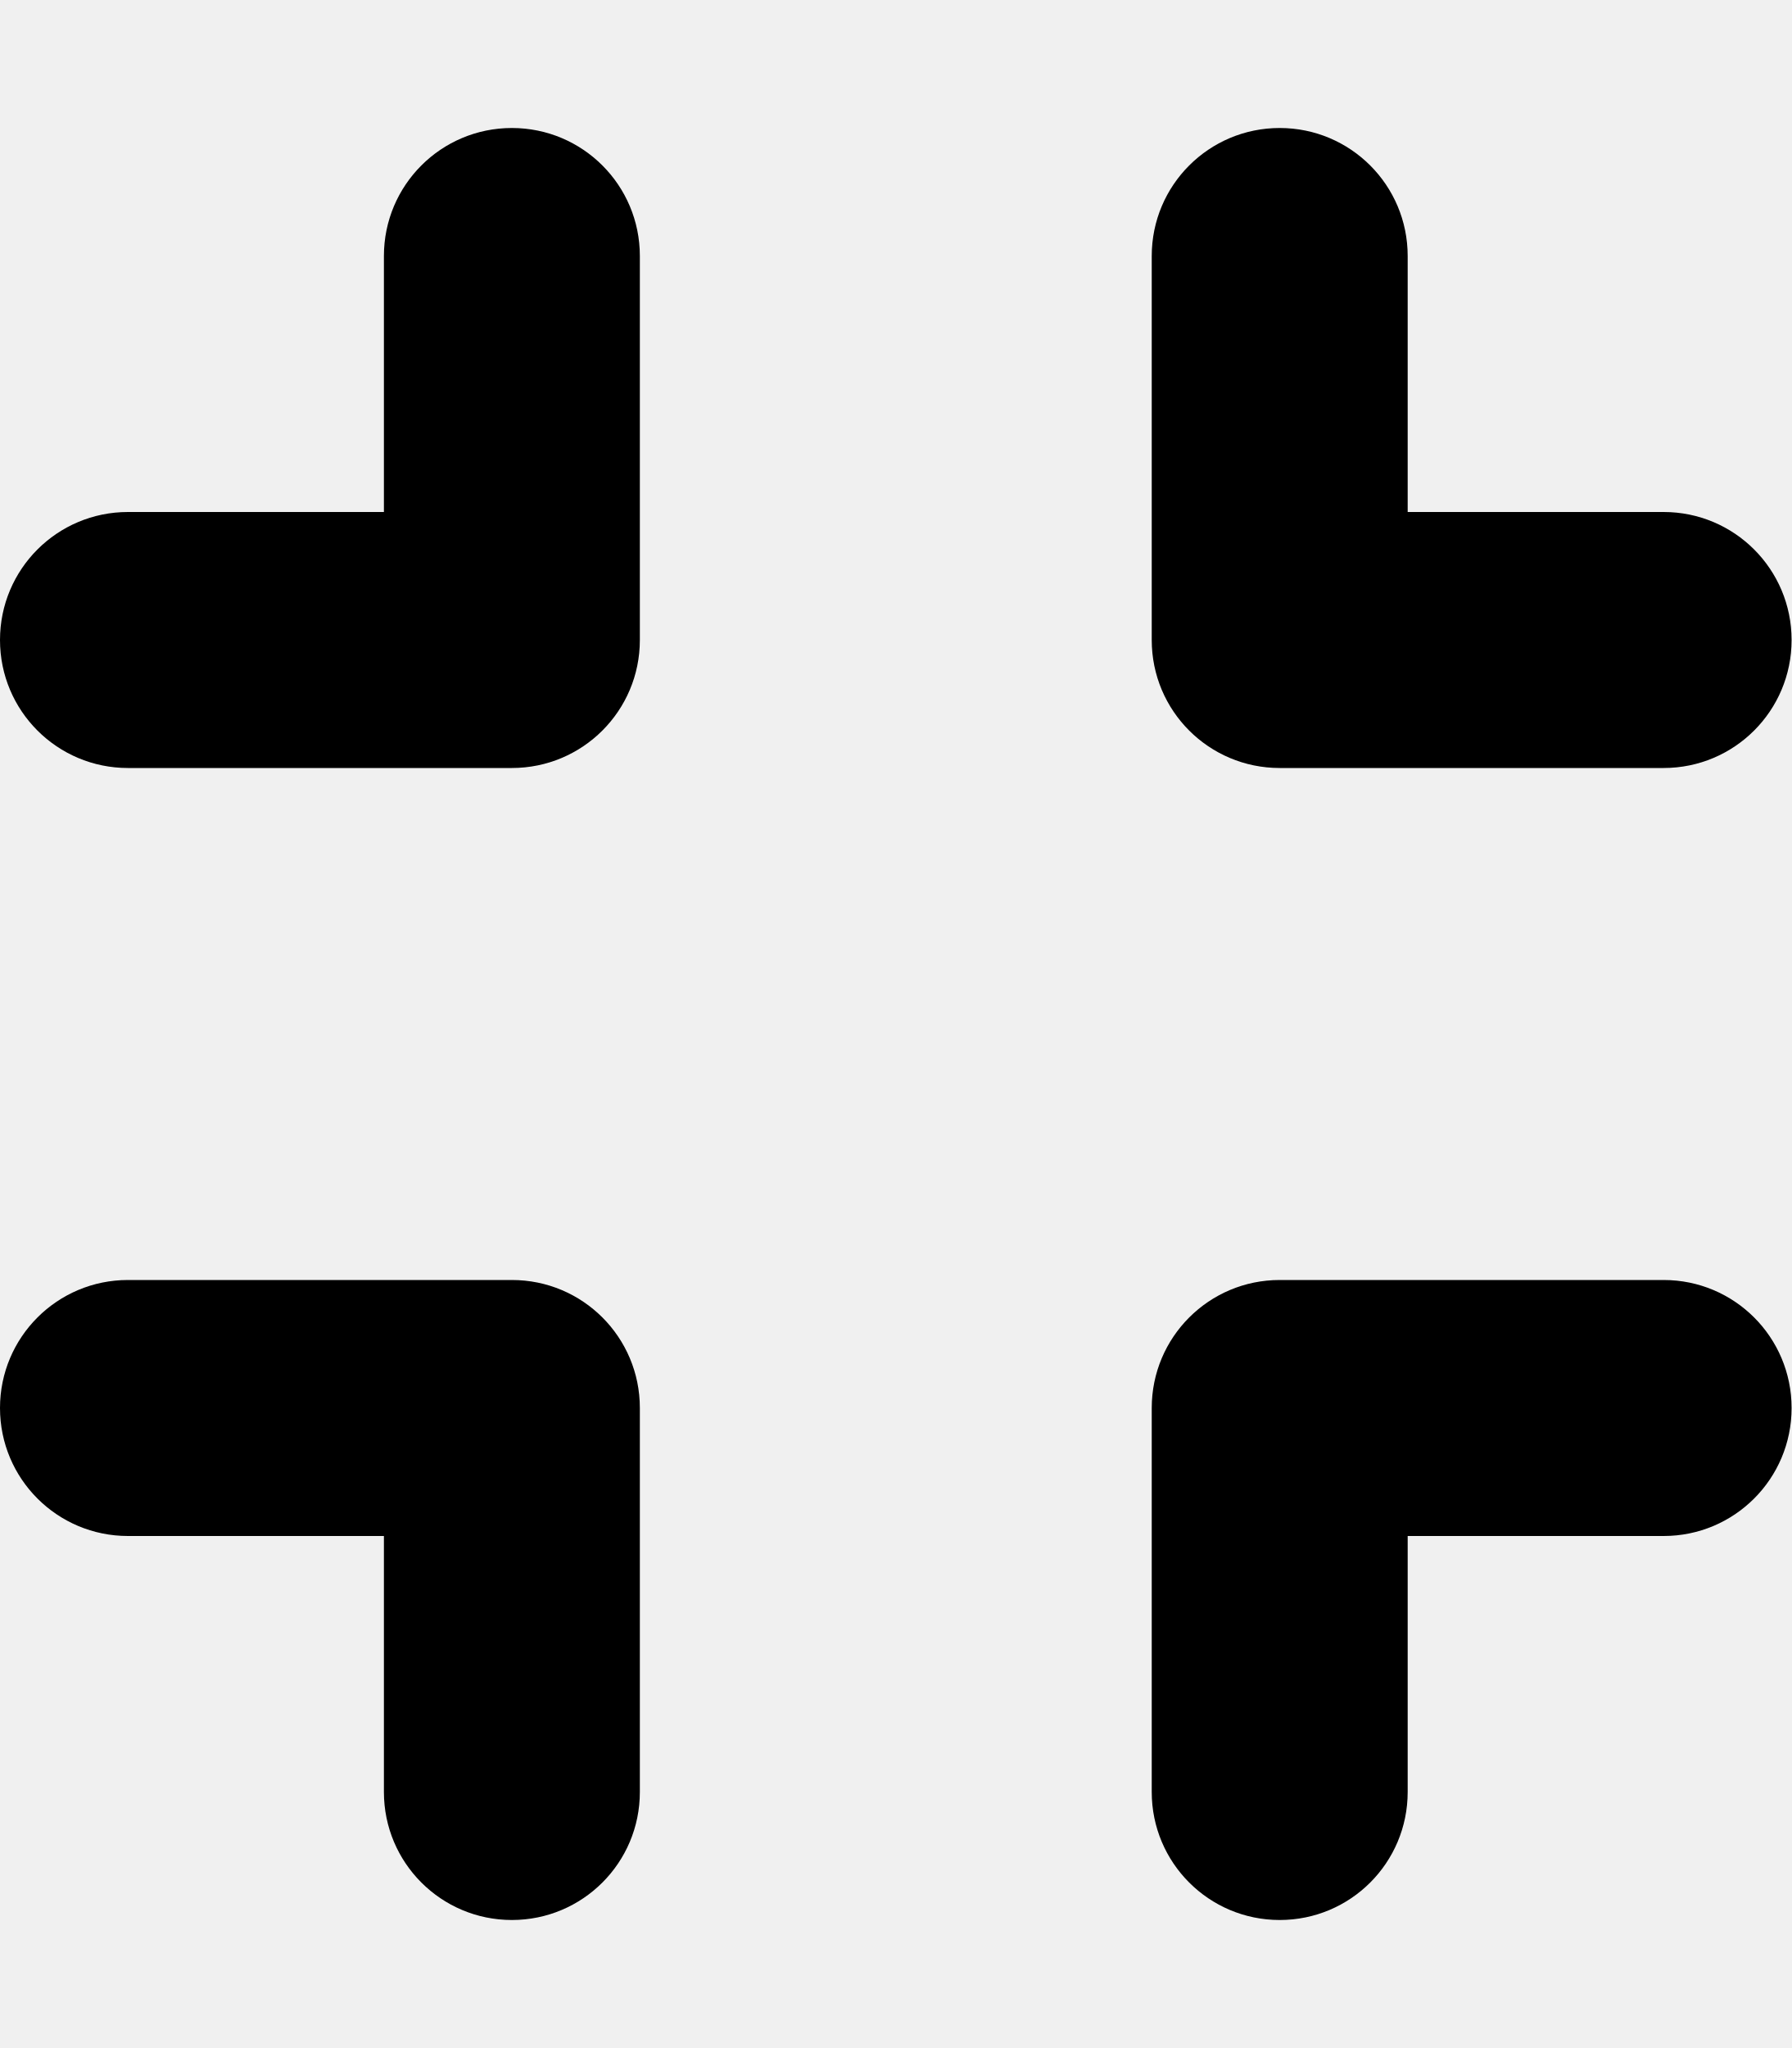
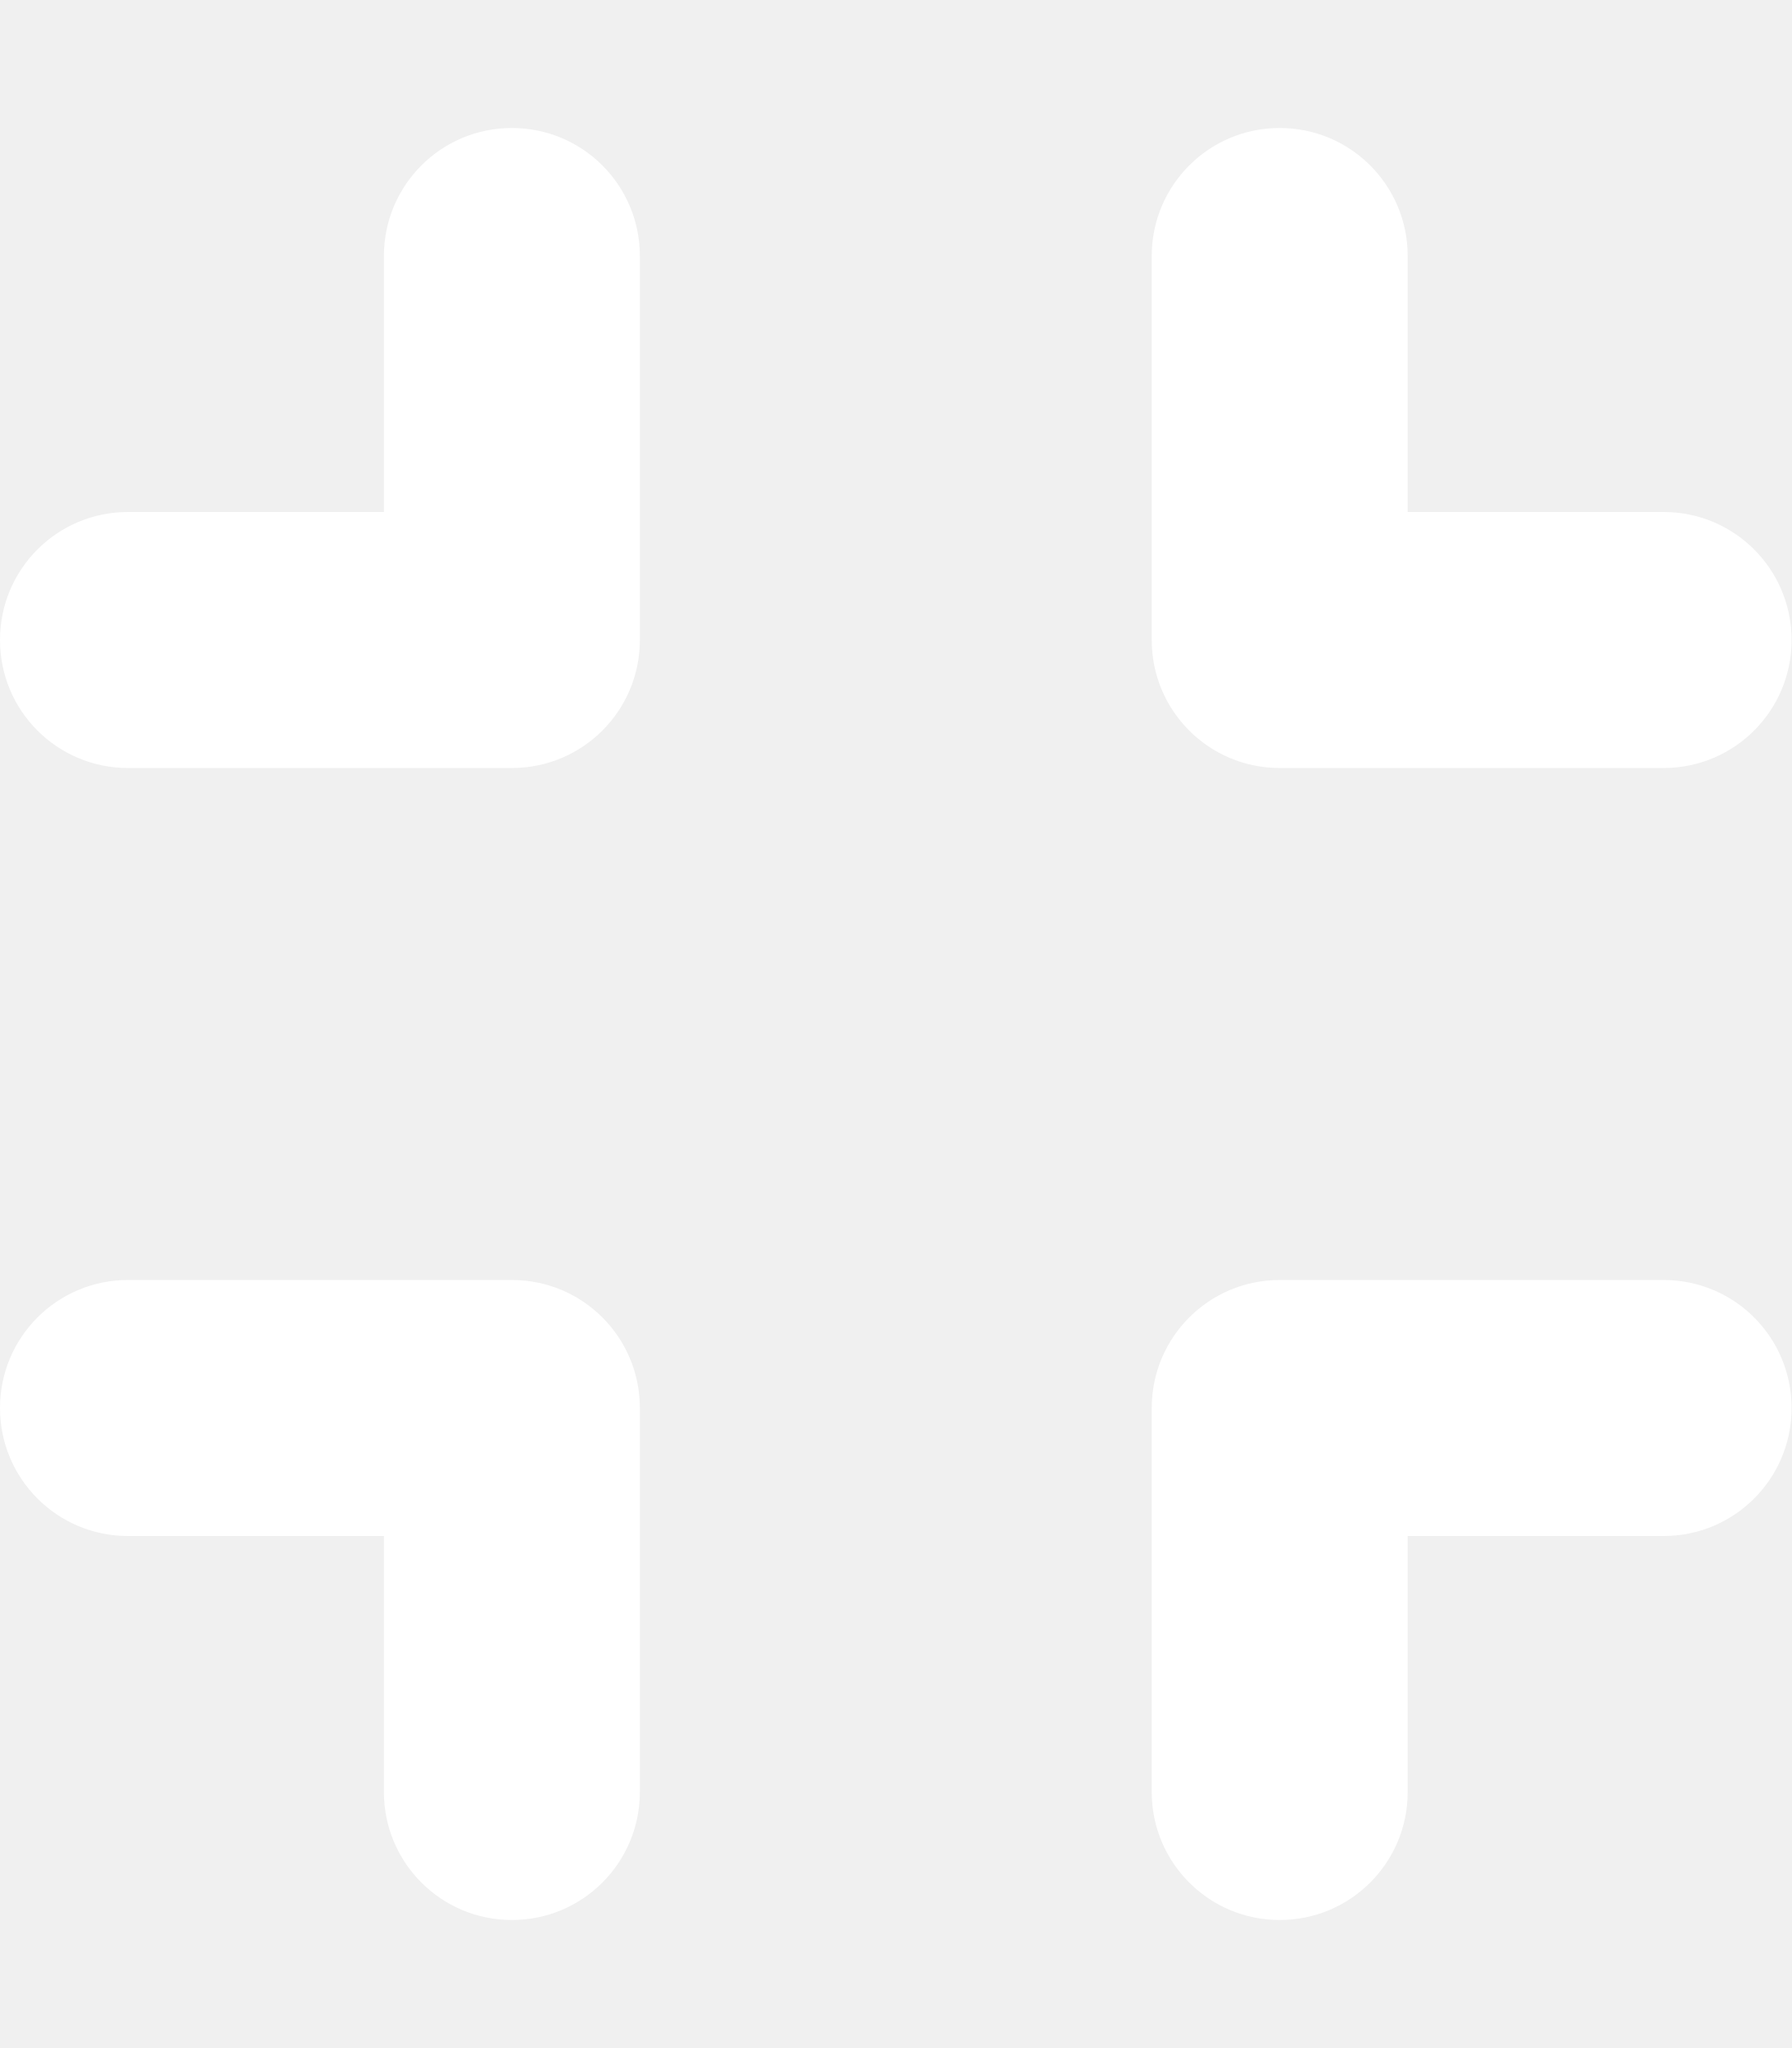
- <svg xmlns="http://www.w3.org/2000/svg" viewBox="0 0 448 512">
+ <svg xmlns="http://www.w3.org/2000/svg" fill="#ffffff" viewBox="0 0 448 512">
  <path d="M128 320H32c-17.69 0-32 14.31-32 32s14.31 32 32 32h64v64c0 17.69 14.31 32 32 32s32-14.31 32-32v-96C160 334.3 145.7 320 128 320zM416 320h-96c-17.69 0-32 14.31-32 32v96c0 17.69 14.31 32 32 32s32-14.31 32-32v-64h64c17.69 0 32-14.31 32-32S433.7 320 416 320zM320 192h96c17.69 0 32-14.31 32-32s-14.31-32-32-32h-64V64c0-17.69-14.31-32-32-32s-32 14.31-32 32v96C288 177.7 302.3 192 320 192zM128 32C110.3 32 96 46.31 96 64v64H32C14.31 128 0 142.3 0 160s14.31 32 32 32h96c17.69 0 32-14.31 32-32V64C160 46.31 145.7 32 128 32z" />
</svg>
